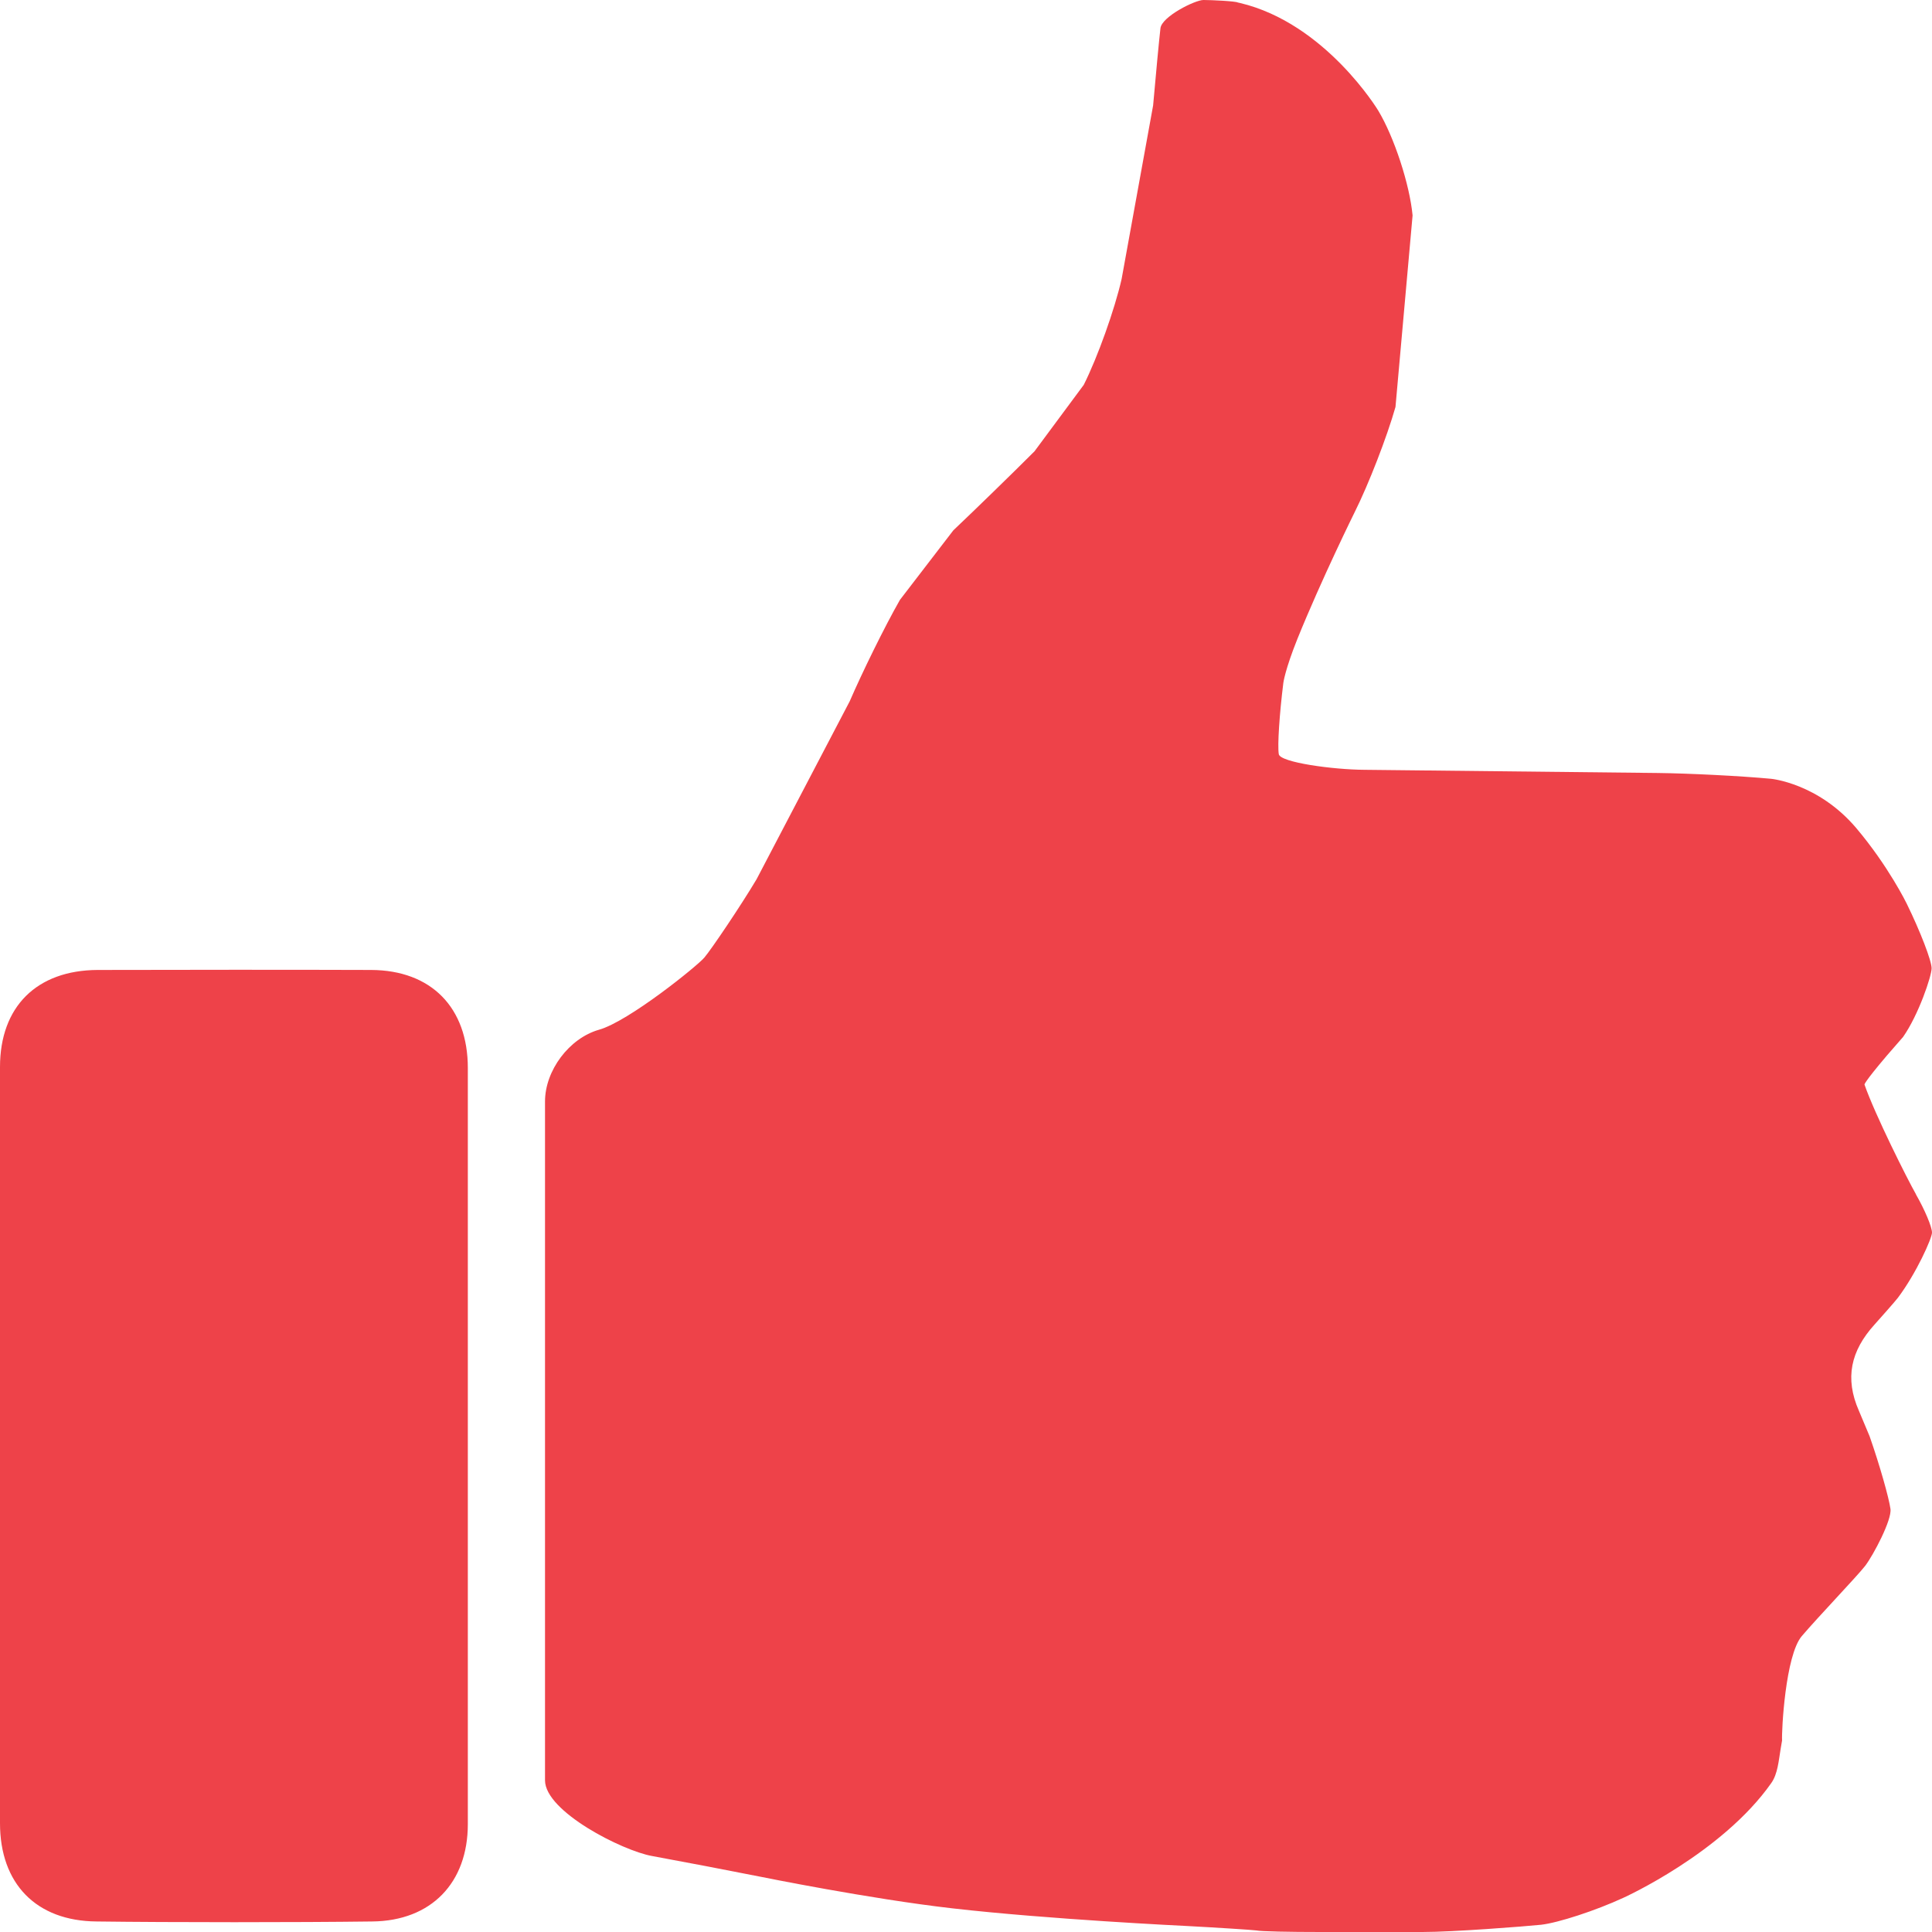
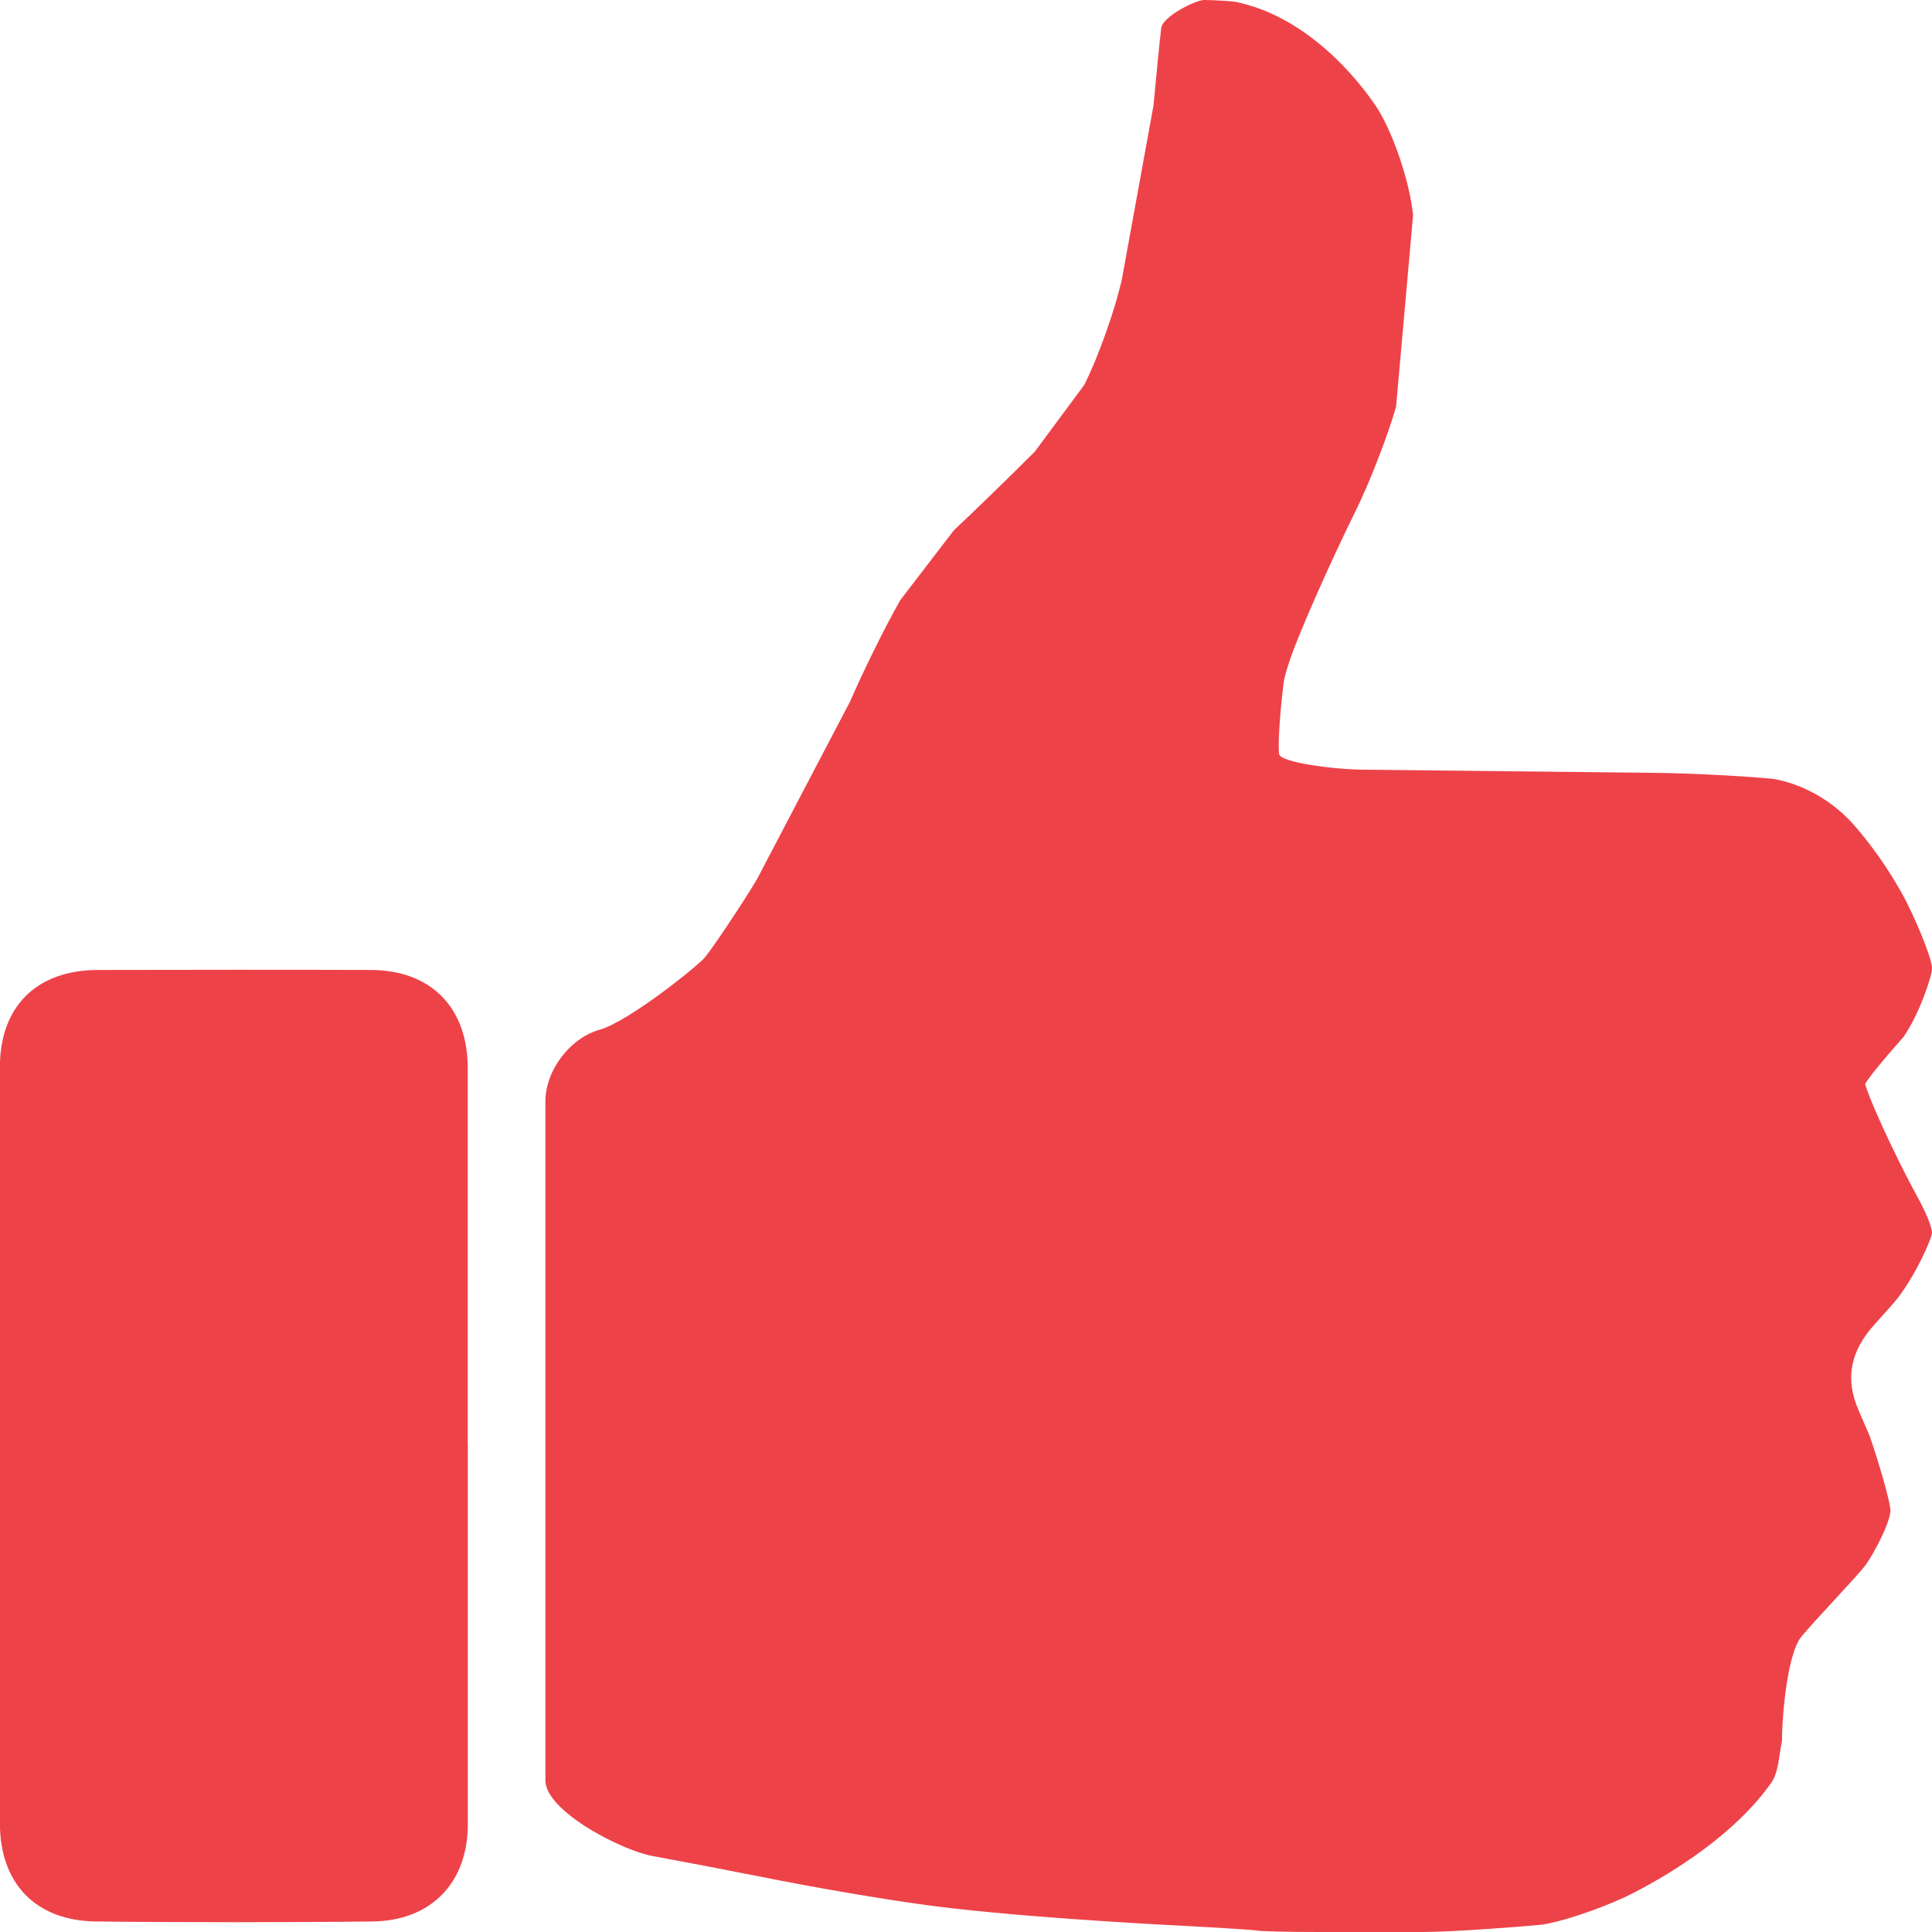
<svg xmlns="http://www.w3.org/2000/svg" width="20" height="20" viewBox="0 0 20 20">
  <g>
    <path fill="none" d="M0 0h20v20H0z" />
    <g fill="#EE4249">
-       <path d="M19.833 12.363c.092.16.167.338.167.397 0 .057-.16.418-.354.676 0 0-.03.04-.242.277-.244.27-.31.553-.16.893l.11.262c.105.3.2.637.216.752.016.113-.176.477-.262.59-.086.11-.484.525-.656.727-.17.2-.21.98-.204 1.08l-.015.088c-.02.12-.03.258-.096.352-.51.727-1.53 1.188-1.53 1.188-.292.135-.678.26-.854.28-.178.018-.907.075-1.228.075H13.67c-.323 0-.62-.006-.663-.016-.042-.006-.416-.03-.737-.047 0 0-1.418-.068-2.412-.182-.857-.098-1.98-.326-1.98-.326-.316-.063-.824-.16-1.13-.216-.305-.055-1.106-.46-1.106-.783v-7.028c0-.32.25-.654.558-.742.308-.086 1.024-.665 1.092-.748.07-.082.375-.533.54-.81l.964-1.842c.128-.296.36-.77.52-1.05l.553-.72c.234-.222.612-.59.84-.818l.51-.688c.144-.287.32-.78.392-1.096l.326-1.796c.028-.318.062-.68.076-.8S12.37 0 12.458 0c.085 0 .333.012.356.026l.023.005c.885.21 1.43 1.113 1.43 1.113.166.276.326.766.356 1.086l-.177 1.983c-.088.31-.278.8-.422 1.088 0 0-.34.687-.593 1.312-.13.324-.146.457-.146.457-.04.32-.062.65-.047.737.014.086.563.16.886.162l3.04.033c.322.004.85.03 1.17.06 0 0 .486.045.88.508.336.397.524.784.524.784.142.29.258.592.258.67s-.133.478-.295.71l-.168.193c-.238.28-.232.3-.232.3.107.308.442.976.533 1.136zM4.843 14.957v3.926c0 .607-.378 1.002-.99 1.008-.783.01-2.07.01-2.853 0-.627-.005-1-.392-1-1.017v-7.828c0-.625.38-1.002 1.01-1.005.776-.002 2.057-.003 2.833 0 .622.003 1 .39 1 1.015v3.902z" />
+       <path d="M19.834 12.363c.092.16.166.338.166.397 0 .057-.158.418-.353.676 0 0-.03.04-.244.277-.243.27-.31.553-.16.893l.113.262c.103.3.198.637.213.752.016.113-.177.477-.263.59-.084.11-.483.525-.654.727-.17.2-.21.98-.204 1.08l-.016.088c-.02.12-.03.258-.097.352-.512.727-1.528 1.188-1.528 1.188-.294.135-.68.26-.855.28-.177.018-.906.075-1.23.075H13.67c-.322 0-.62-.006-.662-.016-.04-.006-.416-.03-.737-.047 0 0-1.415-.068-2.41-.182-.856-.098-1.98-.326-1.98-.326-.315-.063-.823-.16-1.128-.216-.307-.055-1.107-.46-1.107-.783v-7.028c0-.32.252-.654.56-.742.306-.086 1.022-.665 1.09-.748.068-.08.375-.533.54-.81l.964-1.84c.128-.297.36-.77.52-1.05l.554-.722c.234-.22.613-.588.84-.817l.51-.688c.145-.287.32-.78.39-1.096l.327-1.797c.03-.32.065-.682.08-.802s.357-.29.443-.29.332.012.356.026l.02.004c.887.21 1.432 1.113 1.432 1.113.166.276.326.766.356 1.086l-.176 1.983c-.09.31-.28.8-.424 1.088 0 0-.34.687-.592 1.312-.133.324-.148.457-.148.457-.04.32-.06.65-.047.737s.565.16.886.162l3.04.033c.323.004.852.03 1.17.06 0 0 .487.045.88.508.34.397.527.784.527.784.143.29.257.592.257.67s-.133.478-.295.71l-.168.193c-.238.28-.23.3-.23.3.1.308.435.976.527 1.136zM4.843 14.957v3.926c0 .607-.38 1.002-.99 1.008-.783.01-2.07.01-2.854 0-.628-.005-1-.392-1-1.017v-7.828c0-.625.378-1.002 1.01-1.005.774-.002 2.056-.003 2.833 0 .62.003 1 .39 1 1.015v3.902z" />
    </g>
  </g>
</svg>
